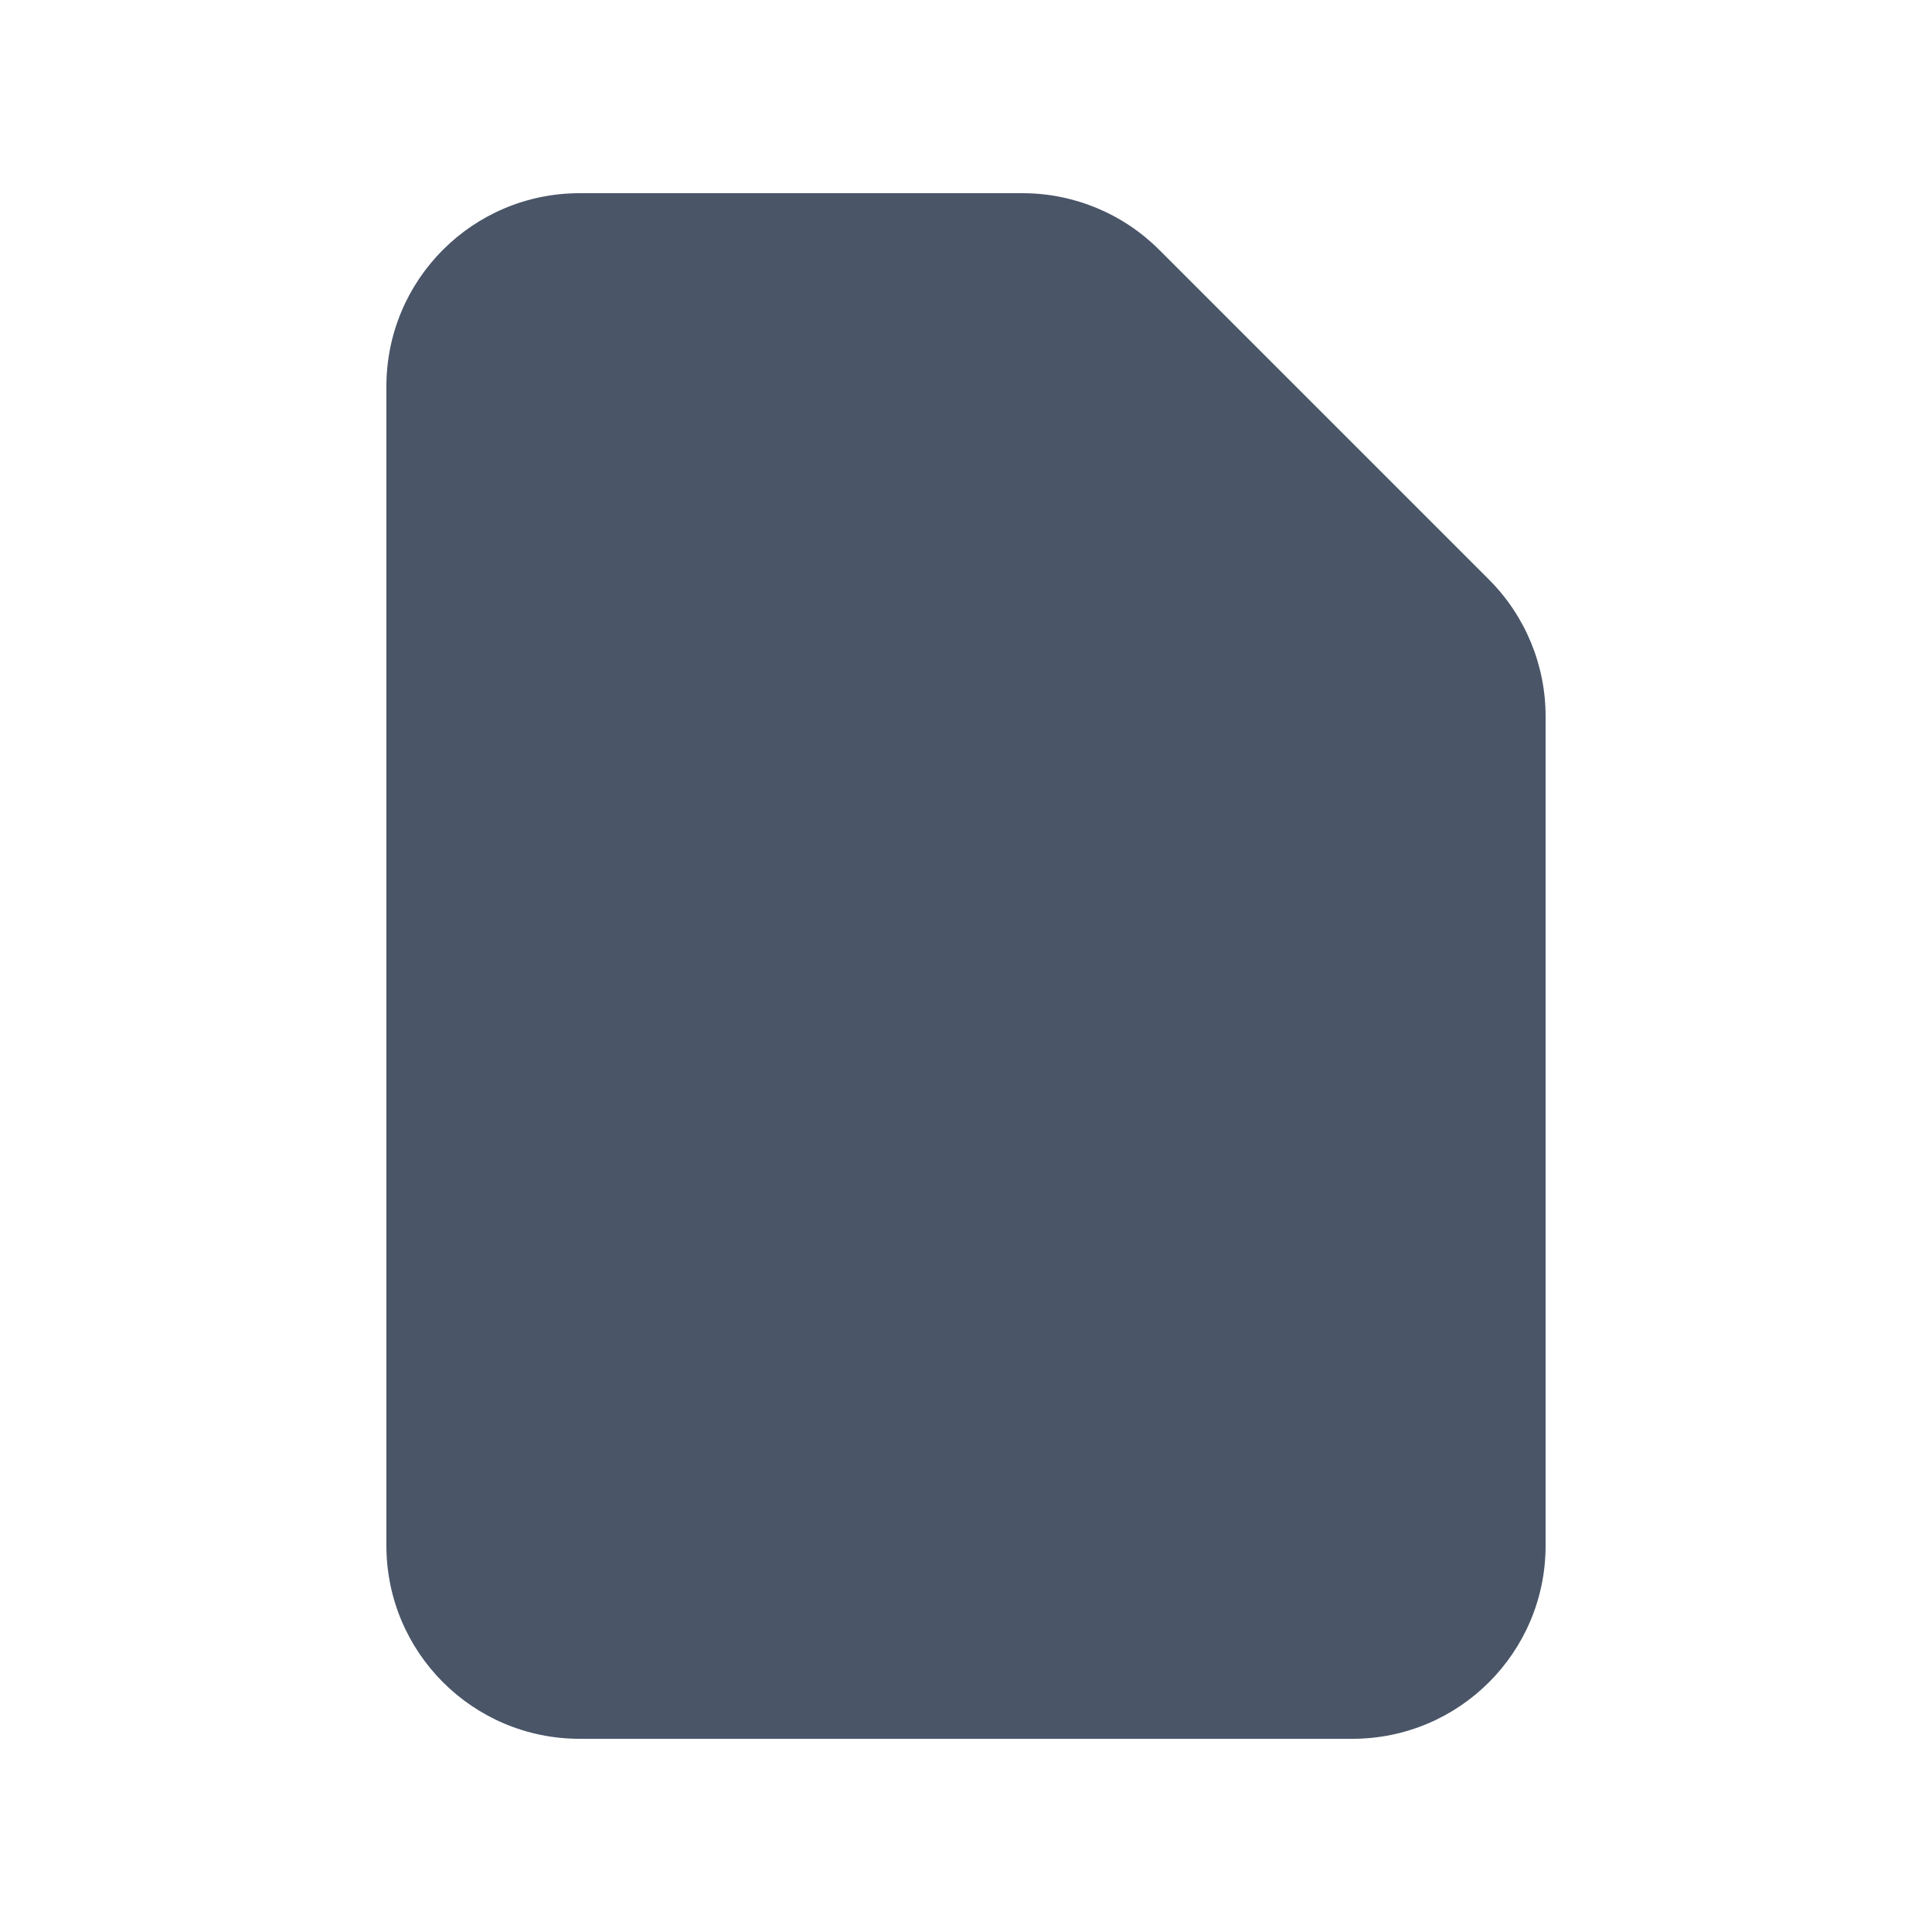
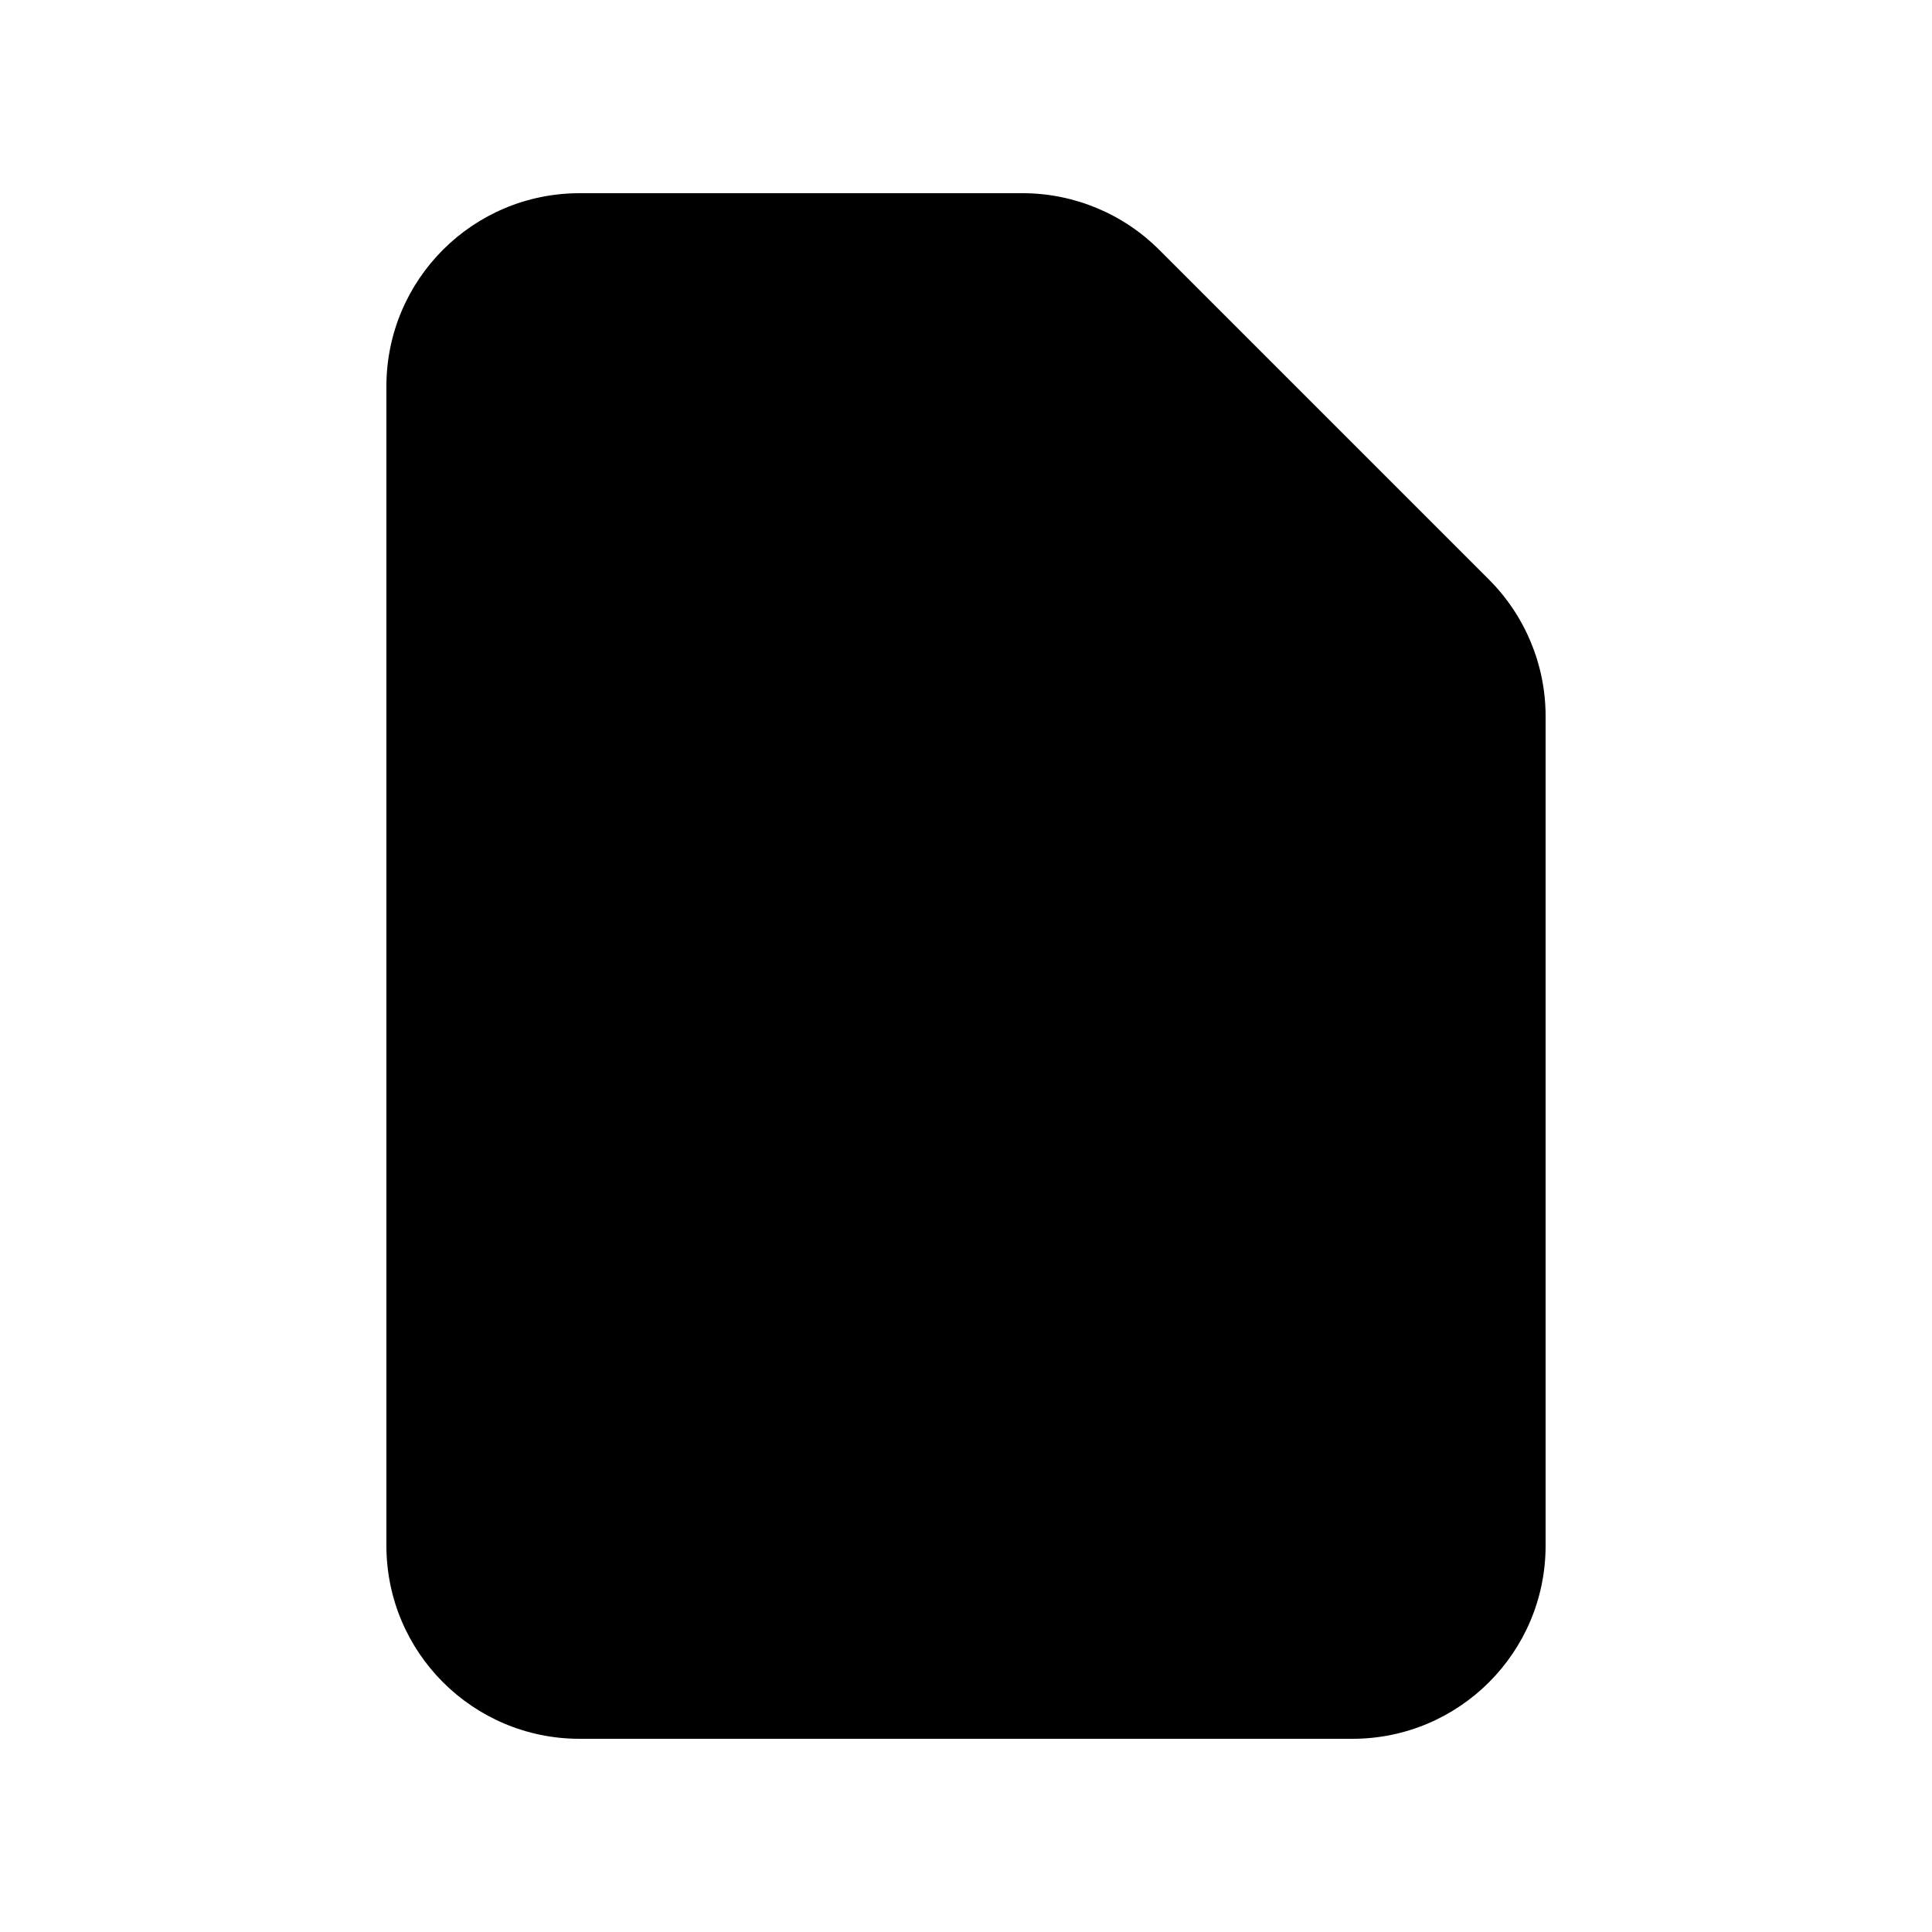
- <svg xmlns="http://www.w3.org/2000/svg" width="20" height="20" viewBox="0 0 20 20" fill="none">
-   <path fill-rule="evenodd" clip-rule="evenodd" d="M4 4C4 2.895 4.895 2 6 2H10.586C11.116 2 11.625 2.211 12 2.586L15.414 6C15.789 6.375 16 6.884 16 7.414V16C16 17.105 15.105 18 14 18H6C4.895 18 4 17.105 4 16V4Z" fill="#4A5568" />
+ <svg xmlns="http://www.w3.org/2000/svg" width="20" height="20" viewBox="0 0 20 20">
+   <path fill-rule="evenodd" clip-rule="evenodd" d="M4 4C4 2.895 4.895 2 6 2H10.586C11.116 2 11.625 2.211 12 2.586L15.414 6C15.789 6.375 16 6.884 16 7.414V16C16 17.105 15.105 18 14 18H6C4.895 18 4 17.105 4 16V4Z" />
</svg>
